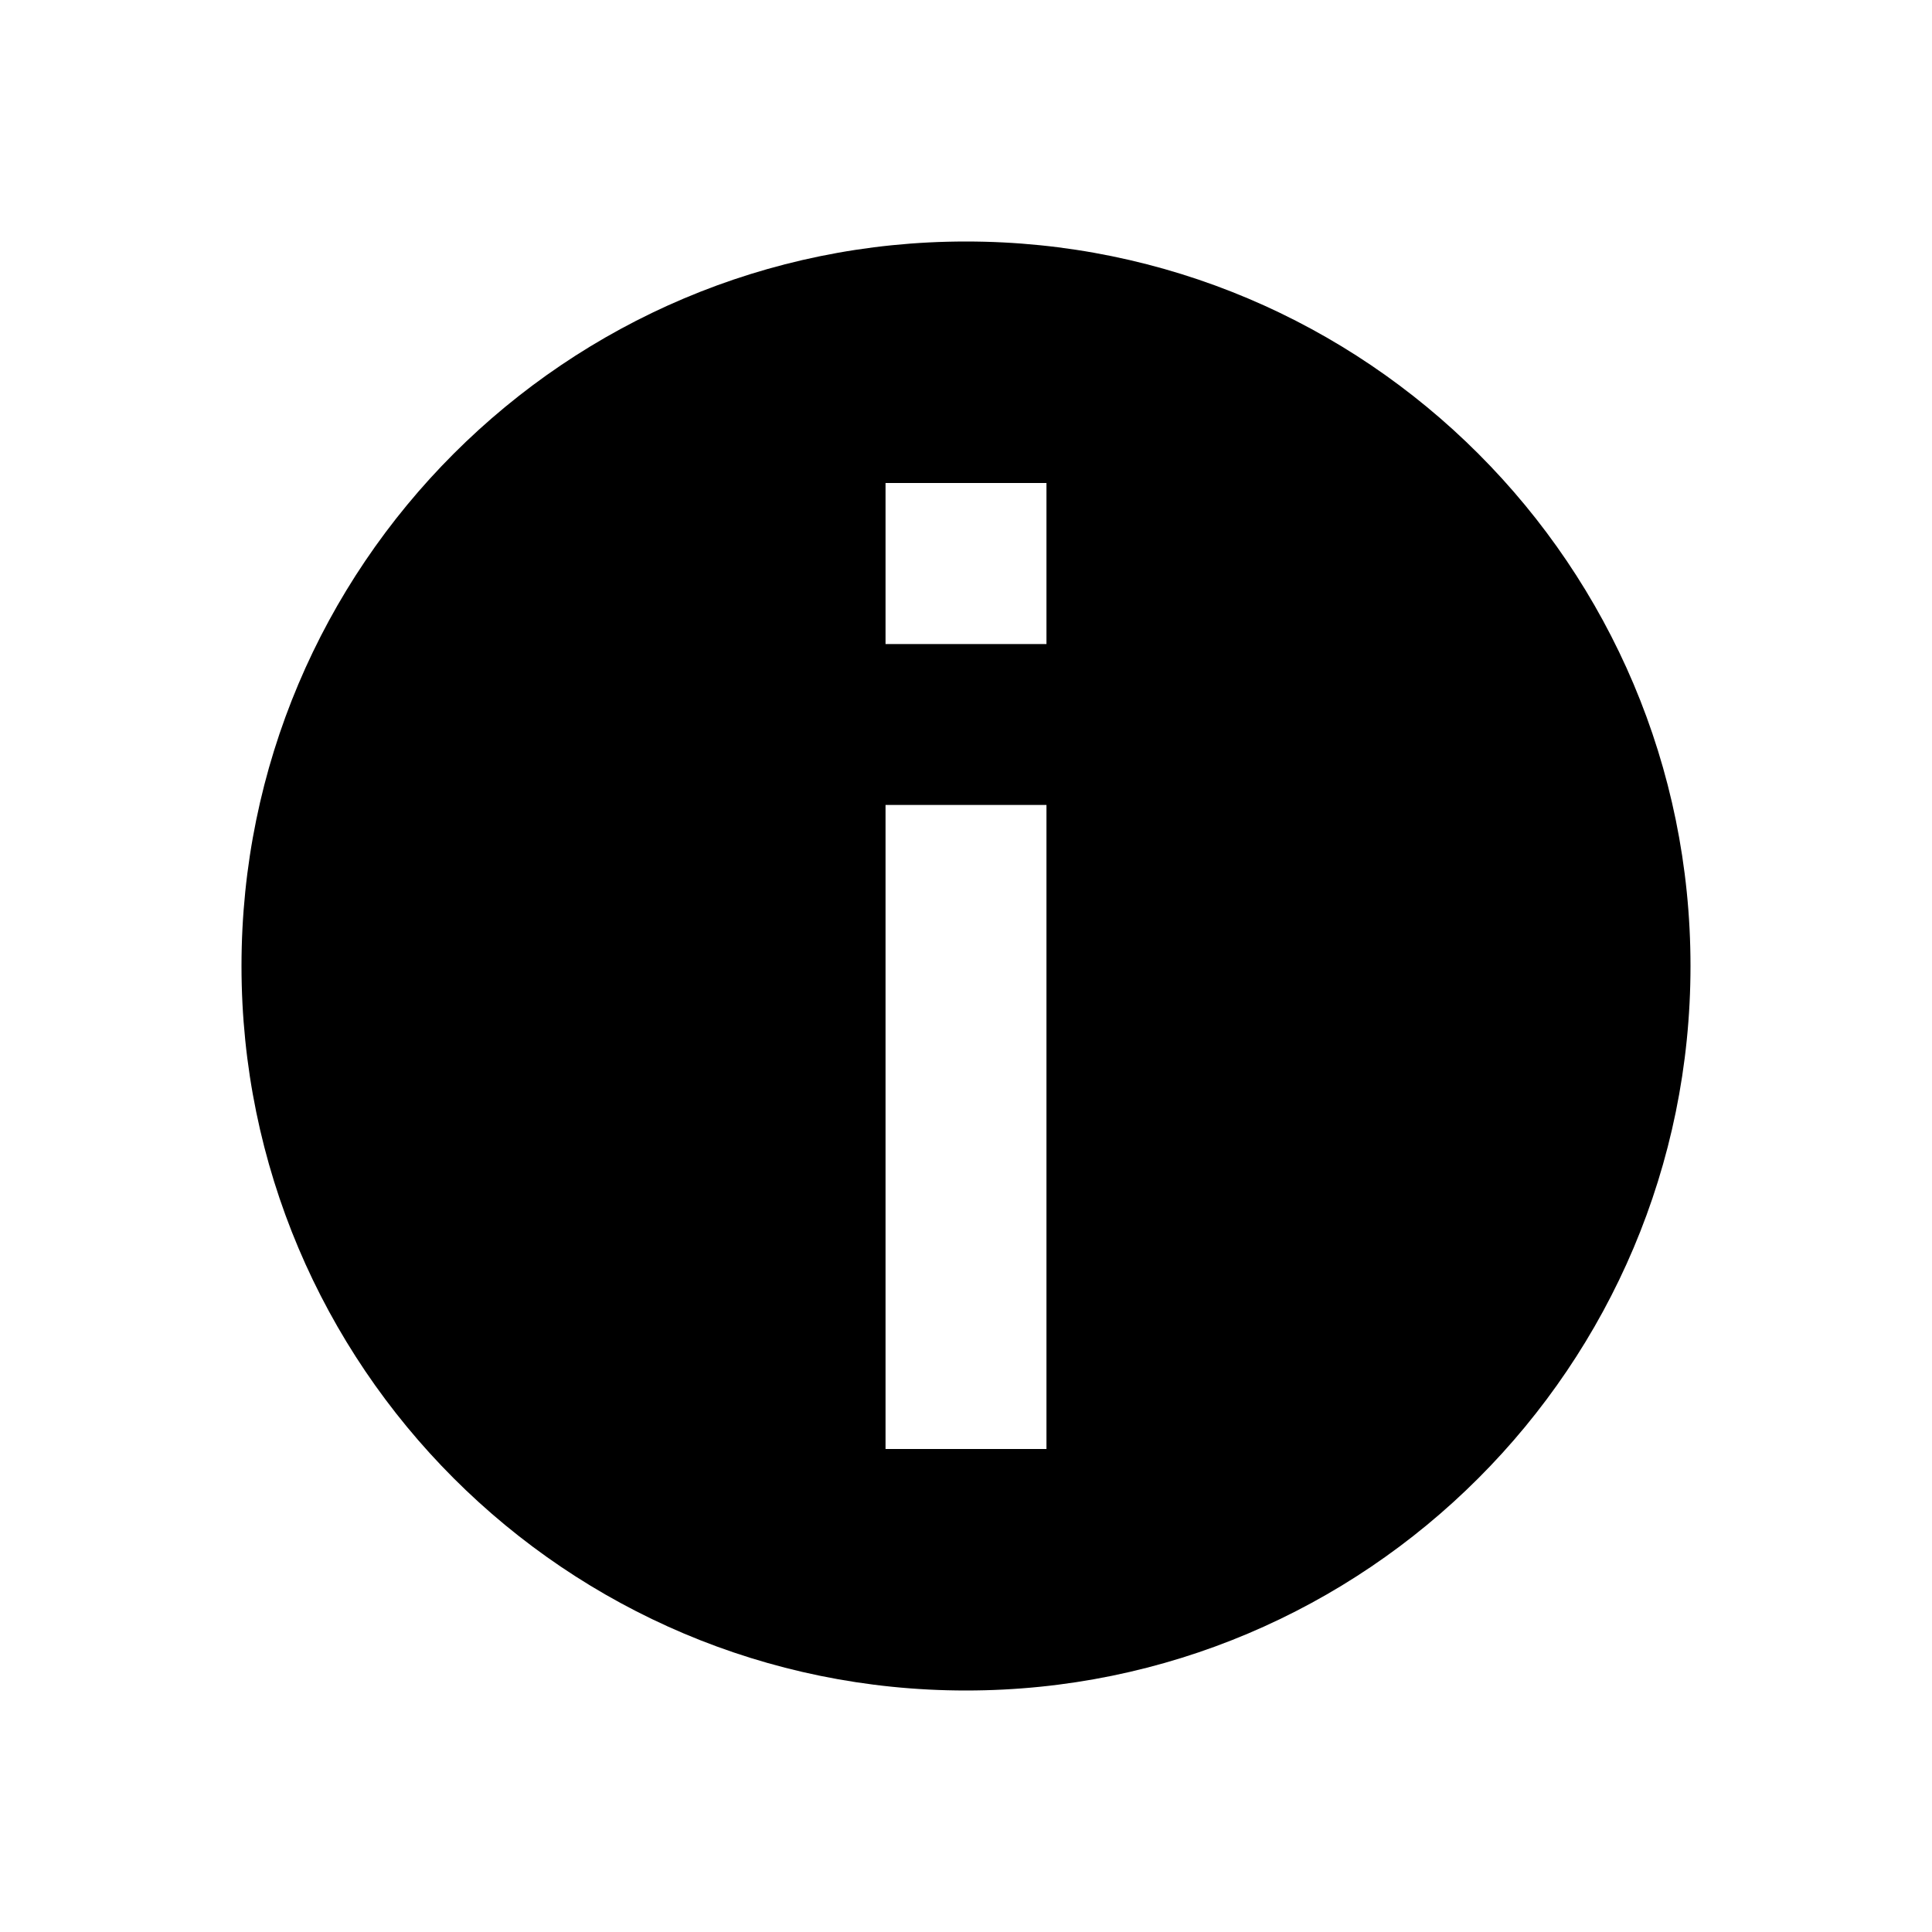
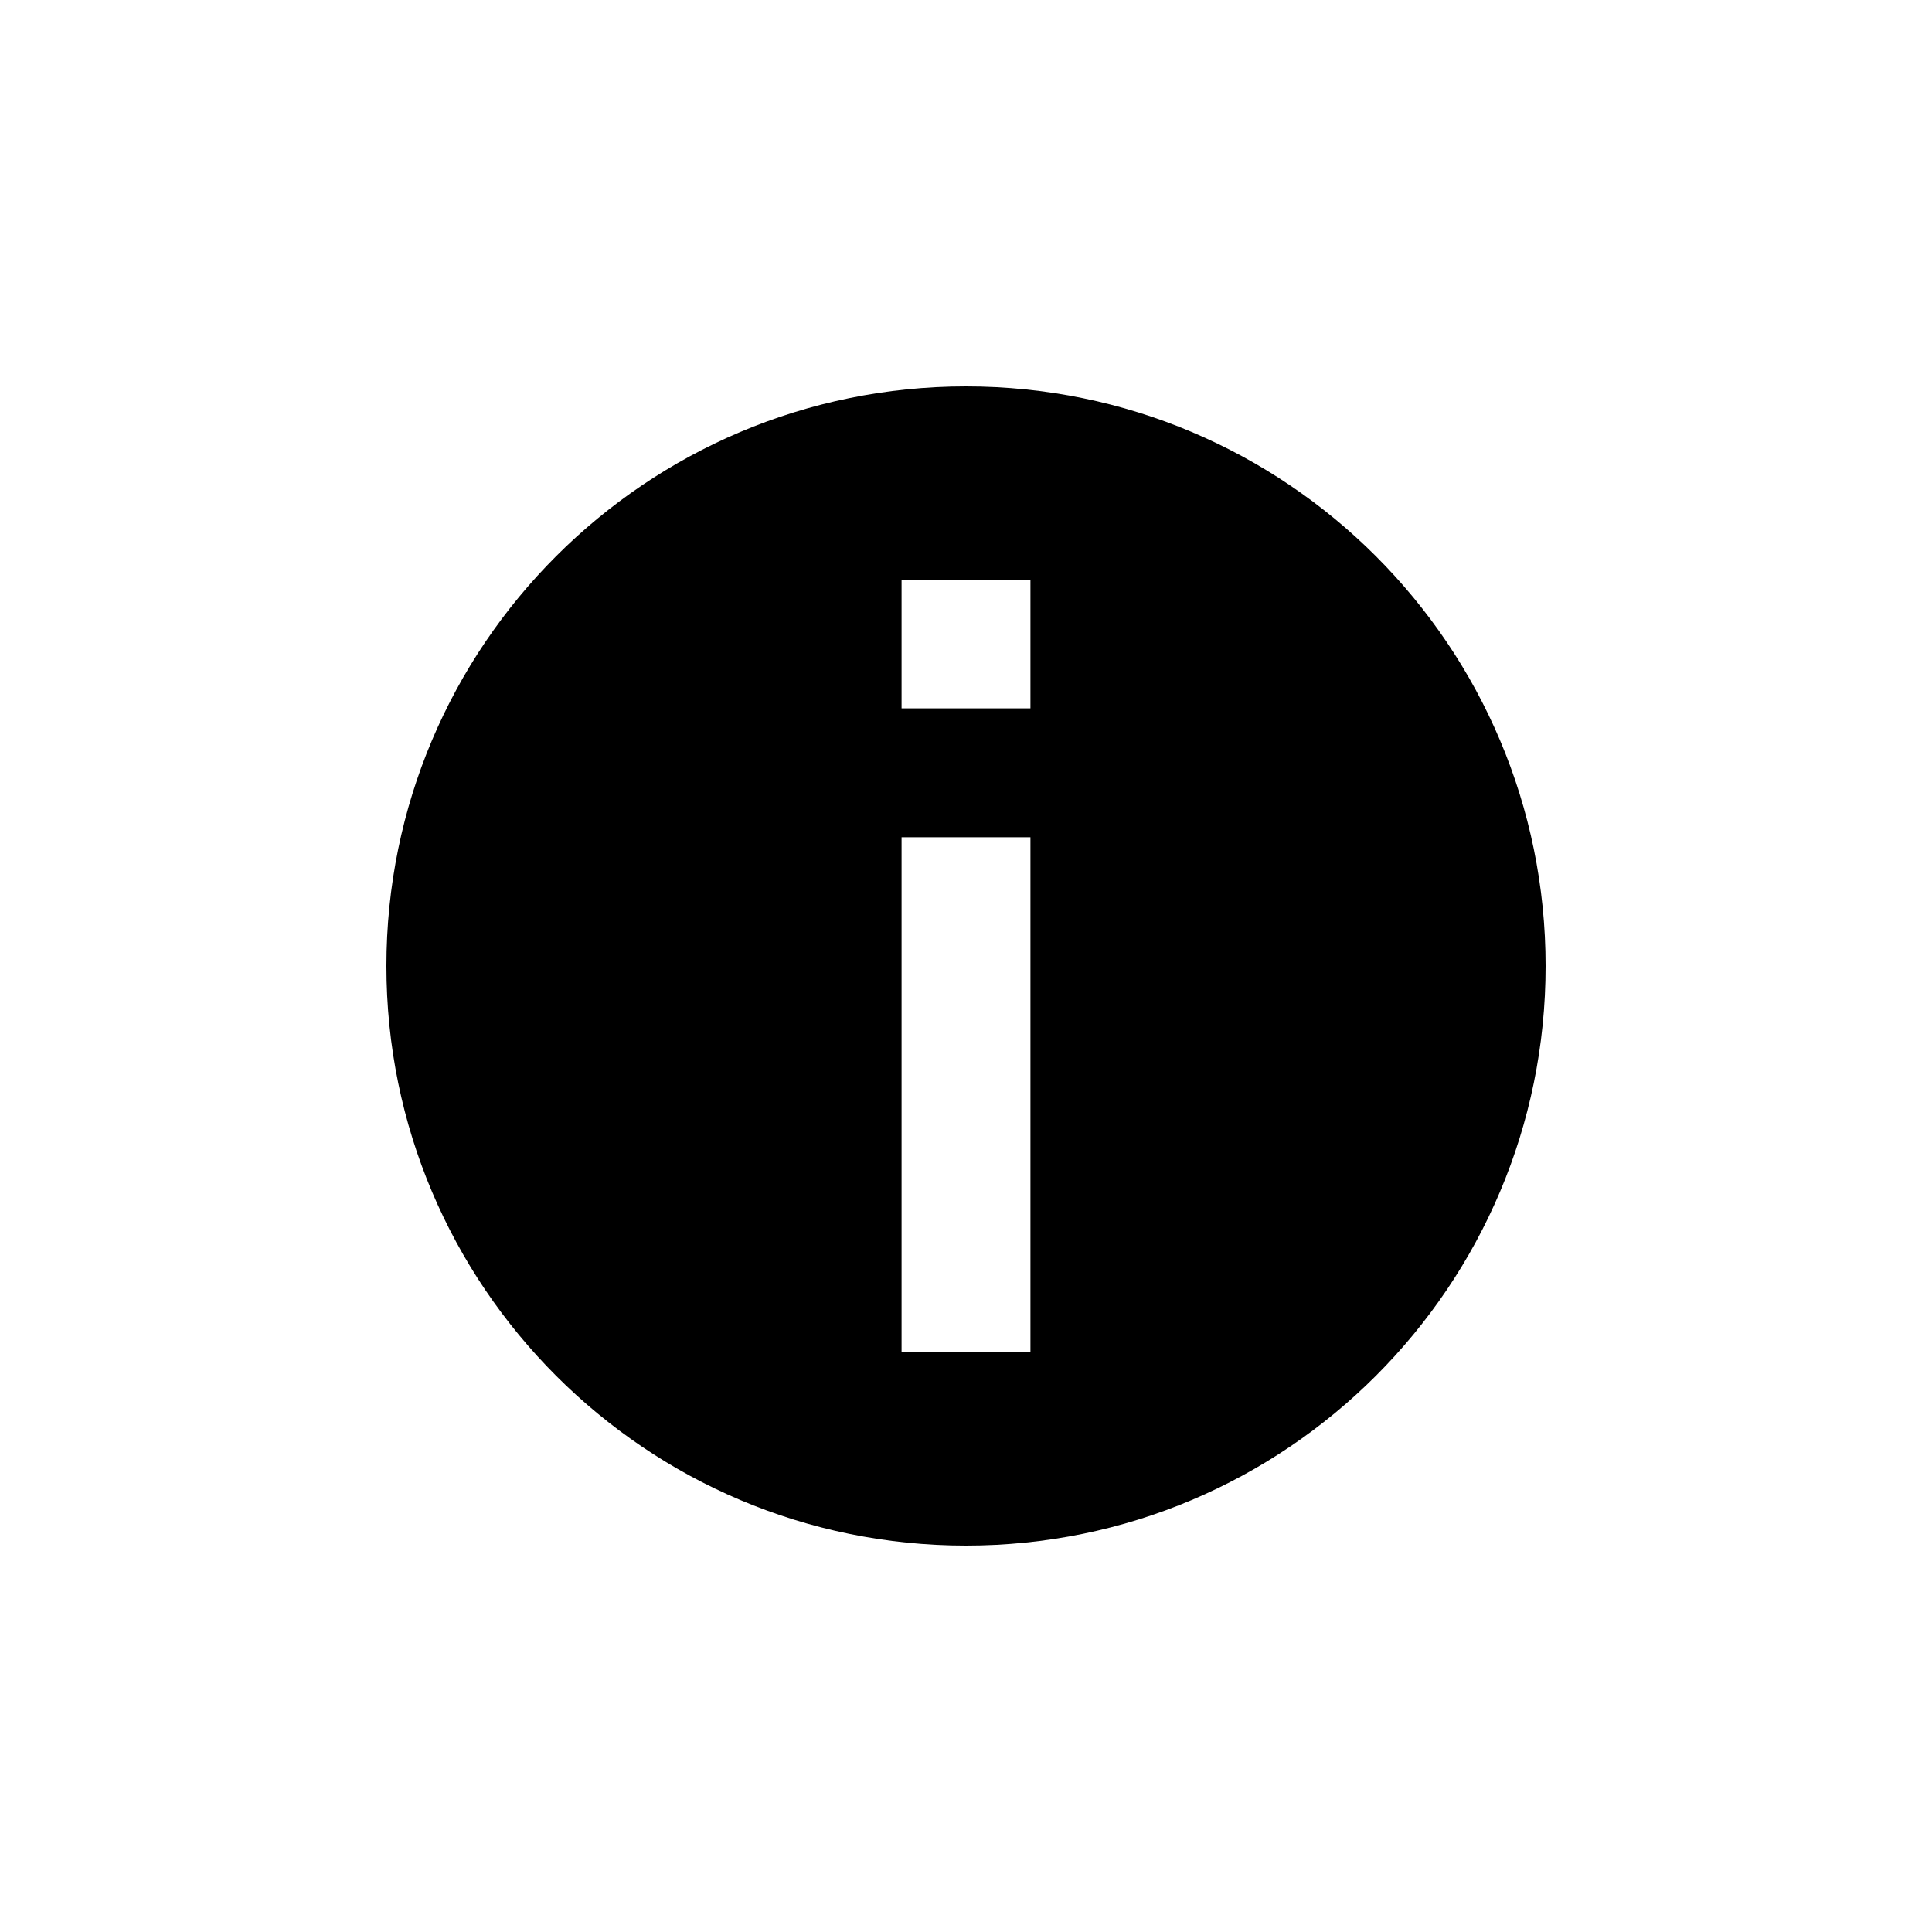
- <svg xmlns="http://www.w3.org/2000/svg" viewBox="0 0 20 20">
-   <path d="M10 2.5a7.5 7.5 0 100 15 7.5 7.5 0 000-15zm.833 12.5H9.167V8.333h1.666V15zm0-8.333H9.167V5h1.666v1.667z" fill-rule="evenodd" />
+ <svg xmlns="http://www.w3.org/2000/svg" width="20px" height="20px" viewBox="0 0 20 20" version="1.1">
+   <g id="Tools/more-info" stroke="none" stroke-width="1" fill="none" fill-rule="evenodd">
+     <path d="M10,4 C6.686,4 4,6.686 4,10 C4,13.314 6.686,16 10,16 C13.314,16 16,13.314 16,10 C16,6.686 13.314,4 10,4 Z M10.667,14 L9.333,14 L9.333,8.667 L10.667,8.667 L10.667,14 Z M10.667,7.333 L9.333,7.333 L9.333,6 L10.667,6 L10.667,7.333 Z" id="Shape" fill="#000000" />
+   </g>
</svg>
